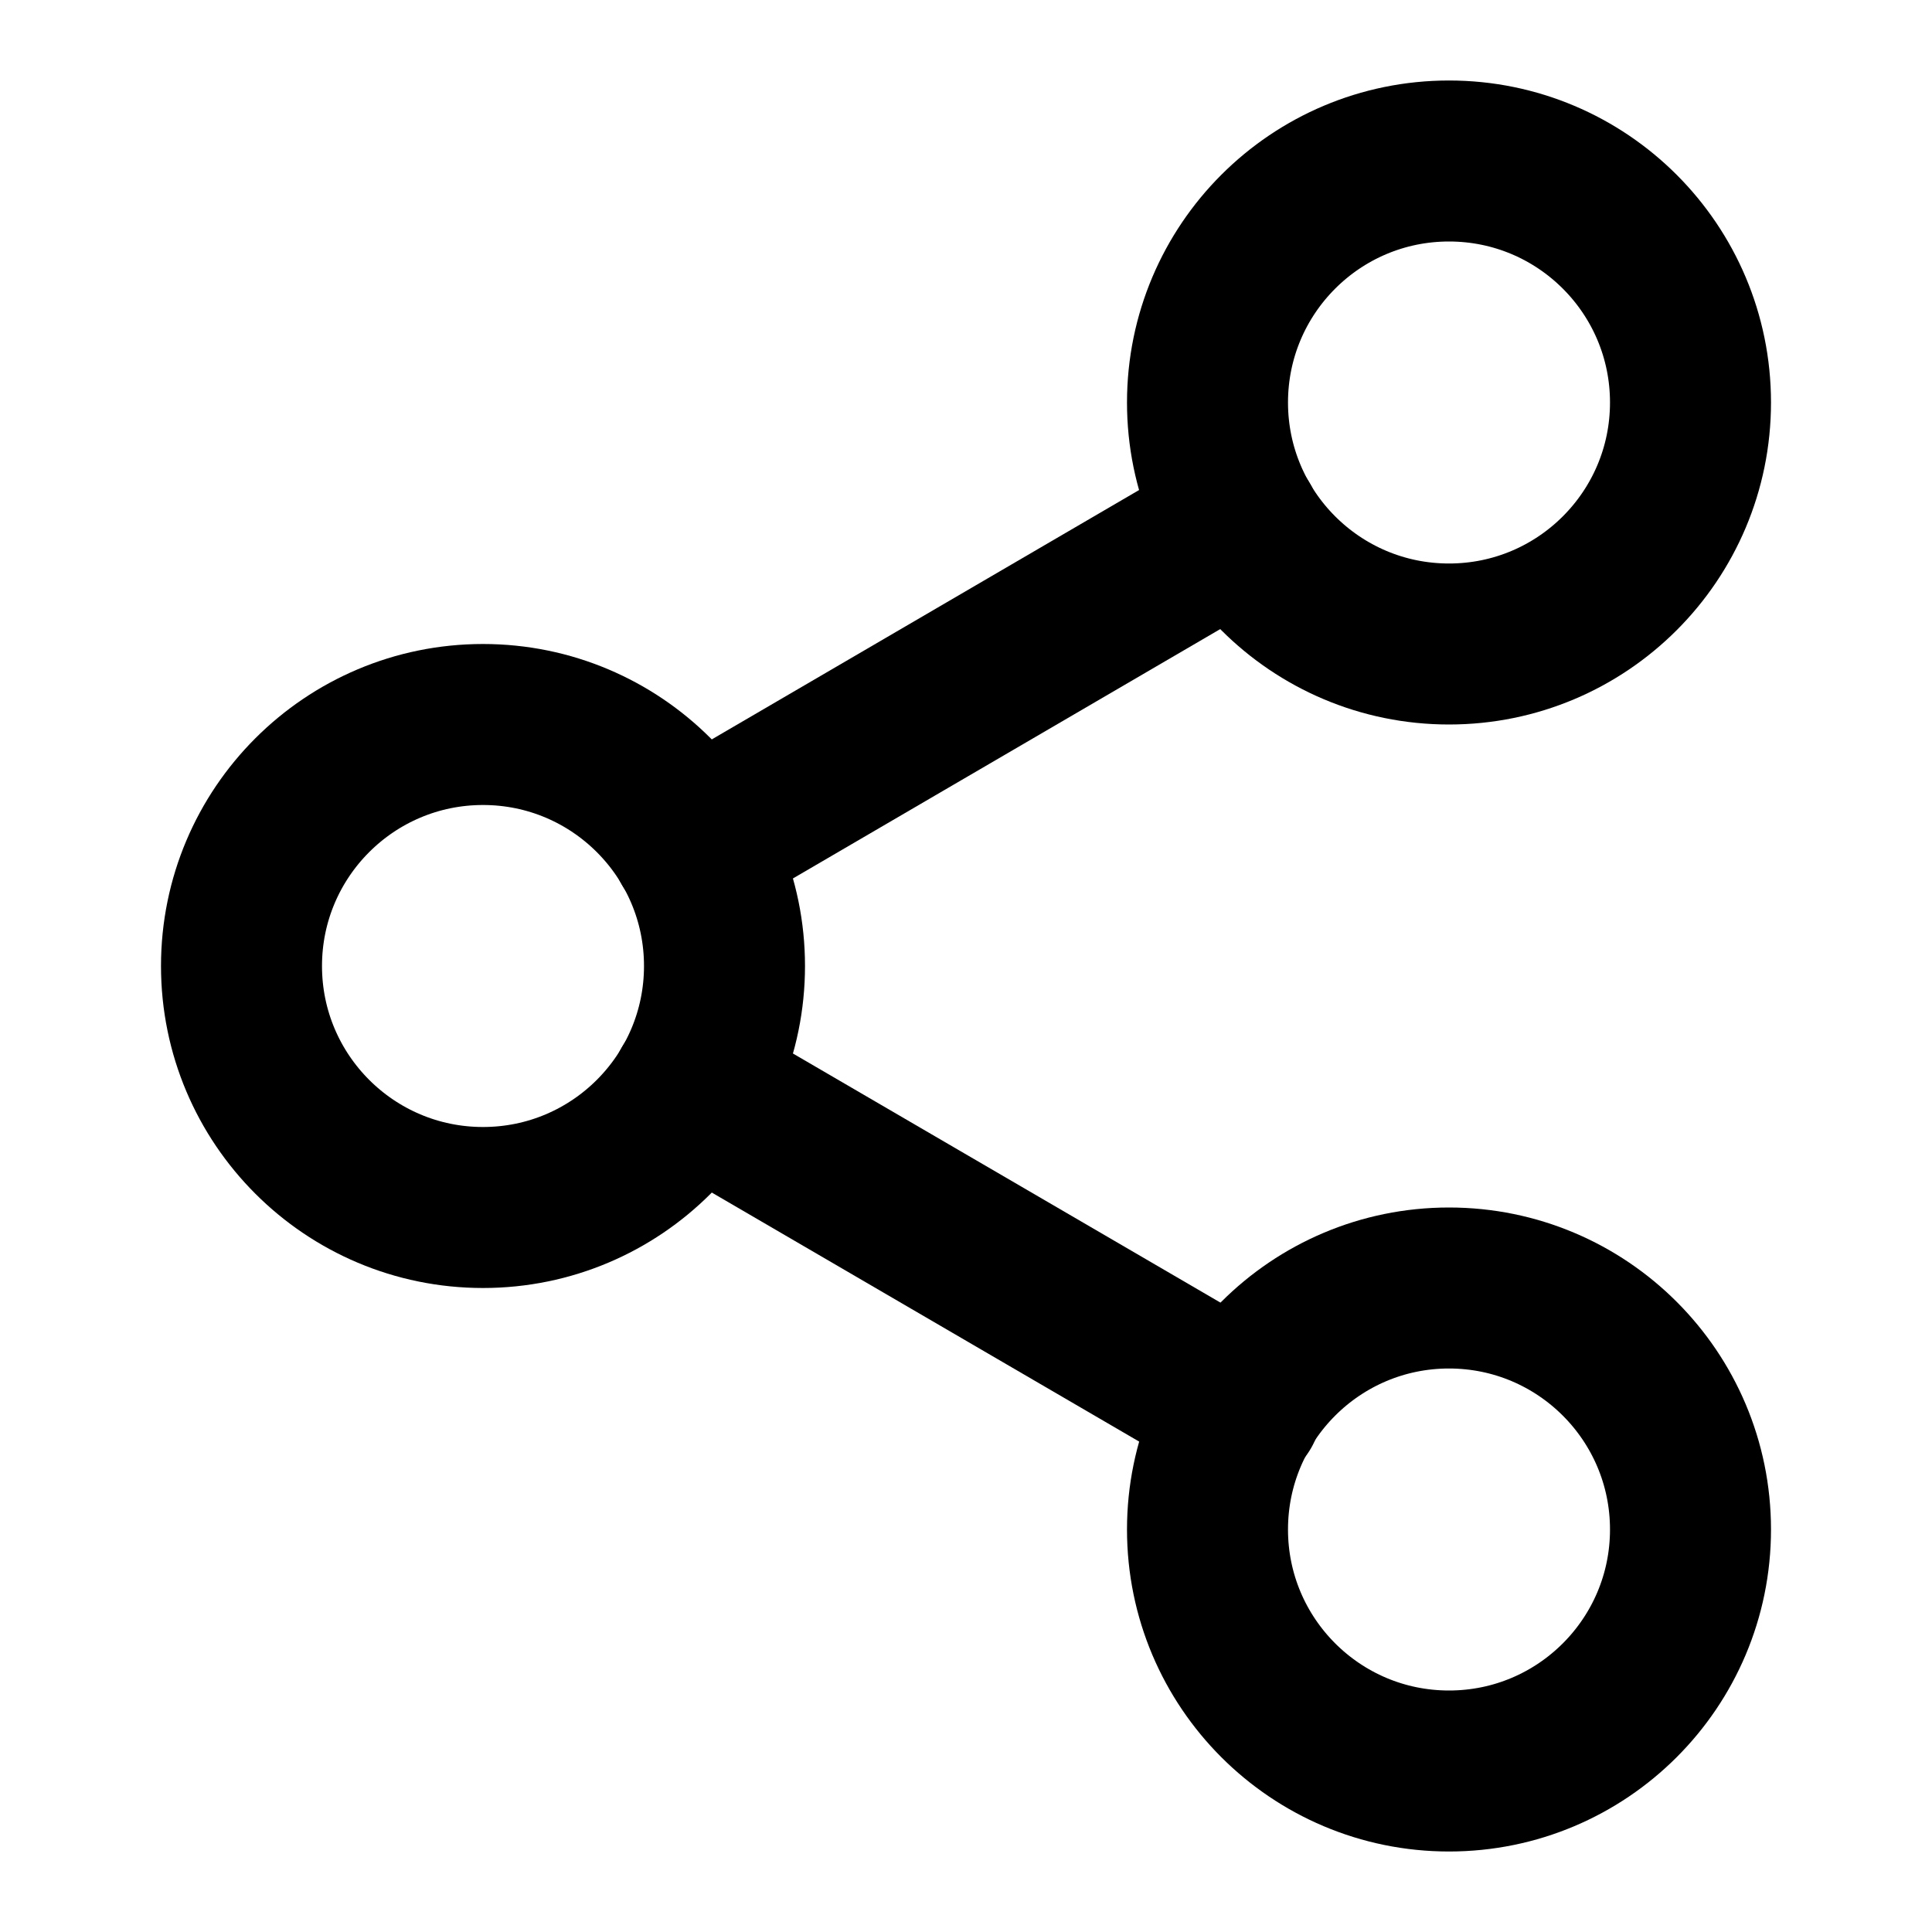
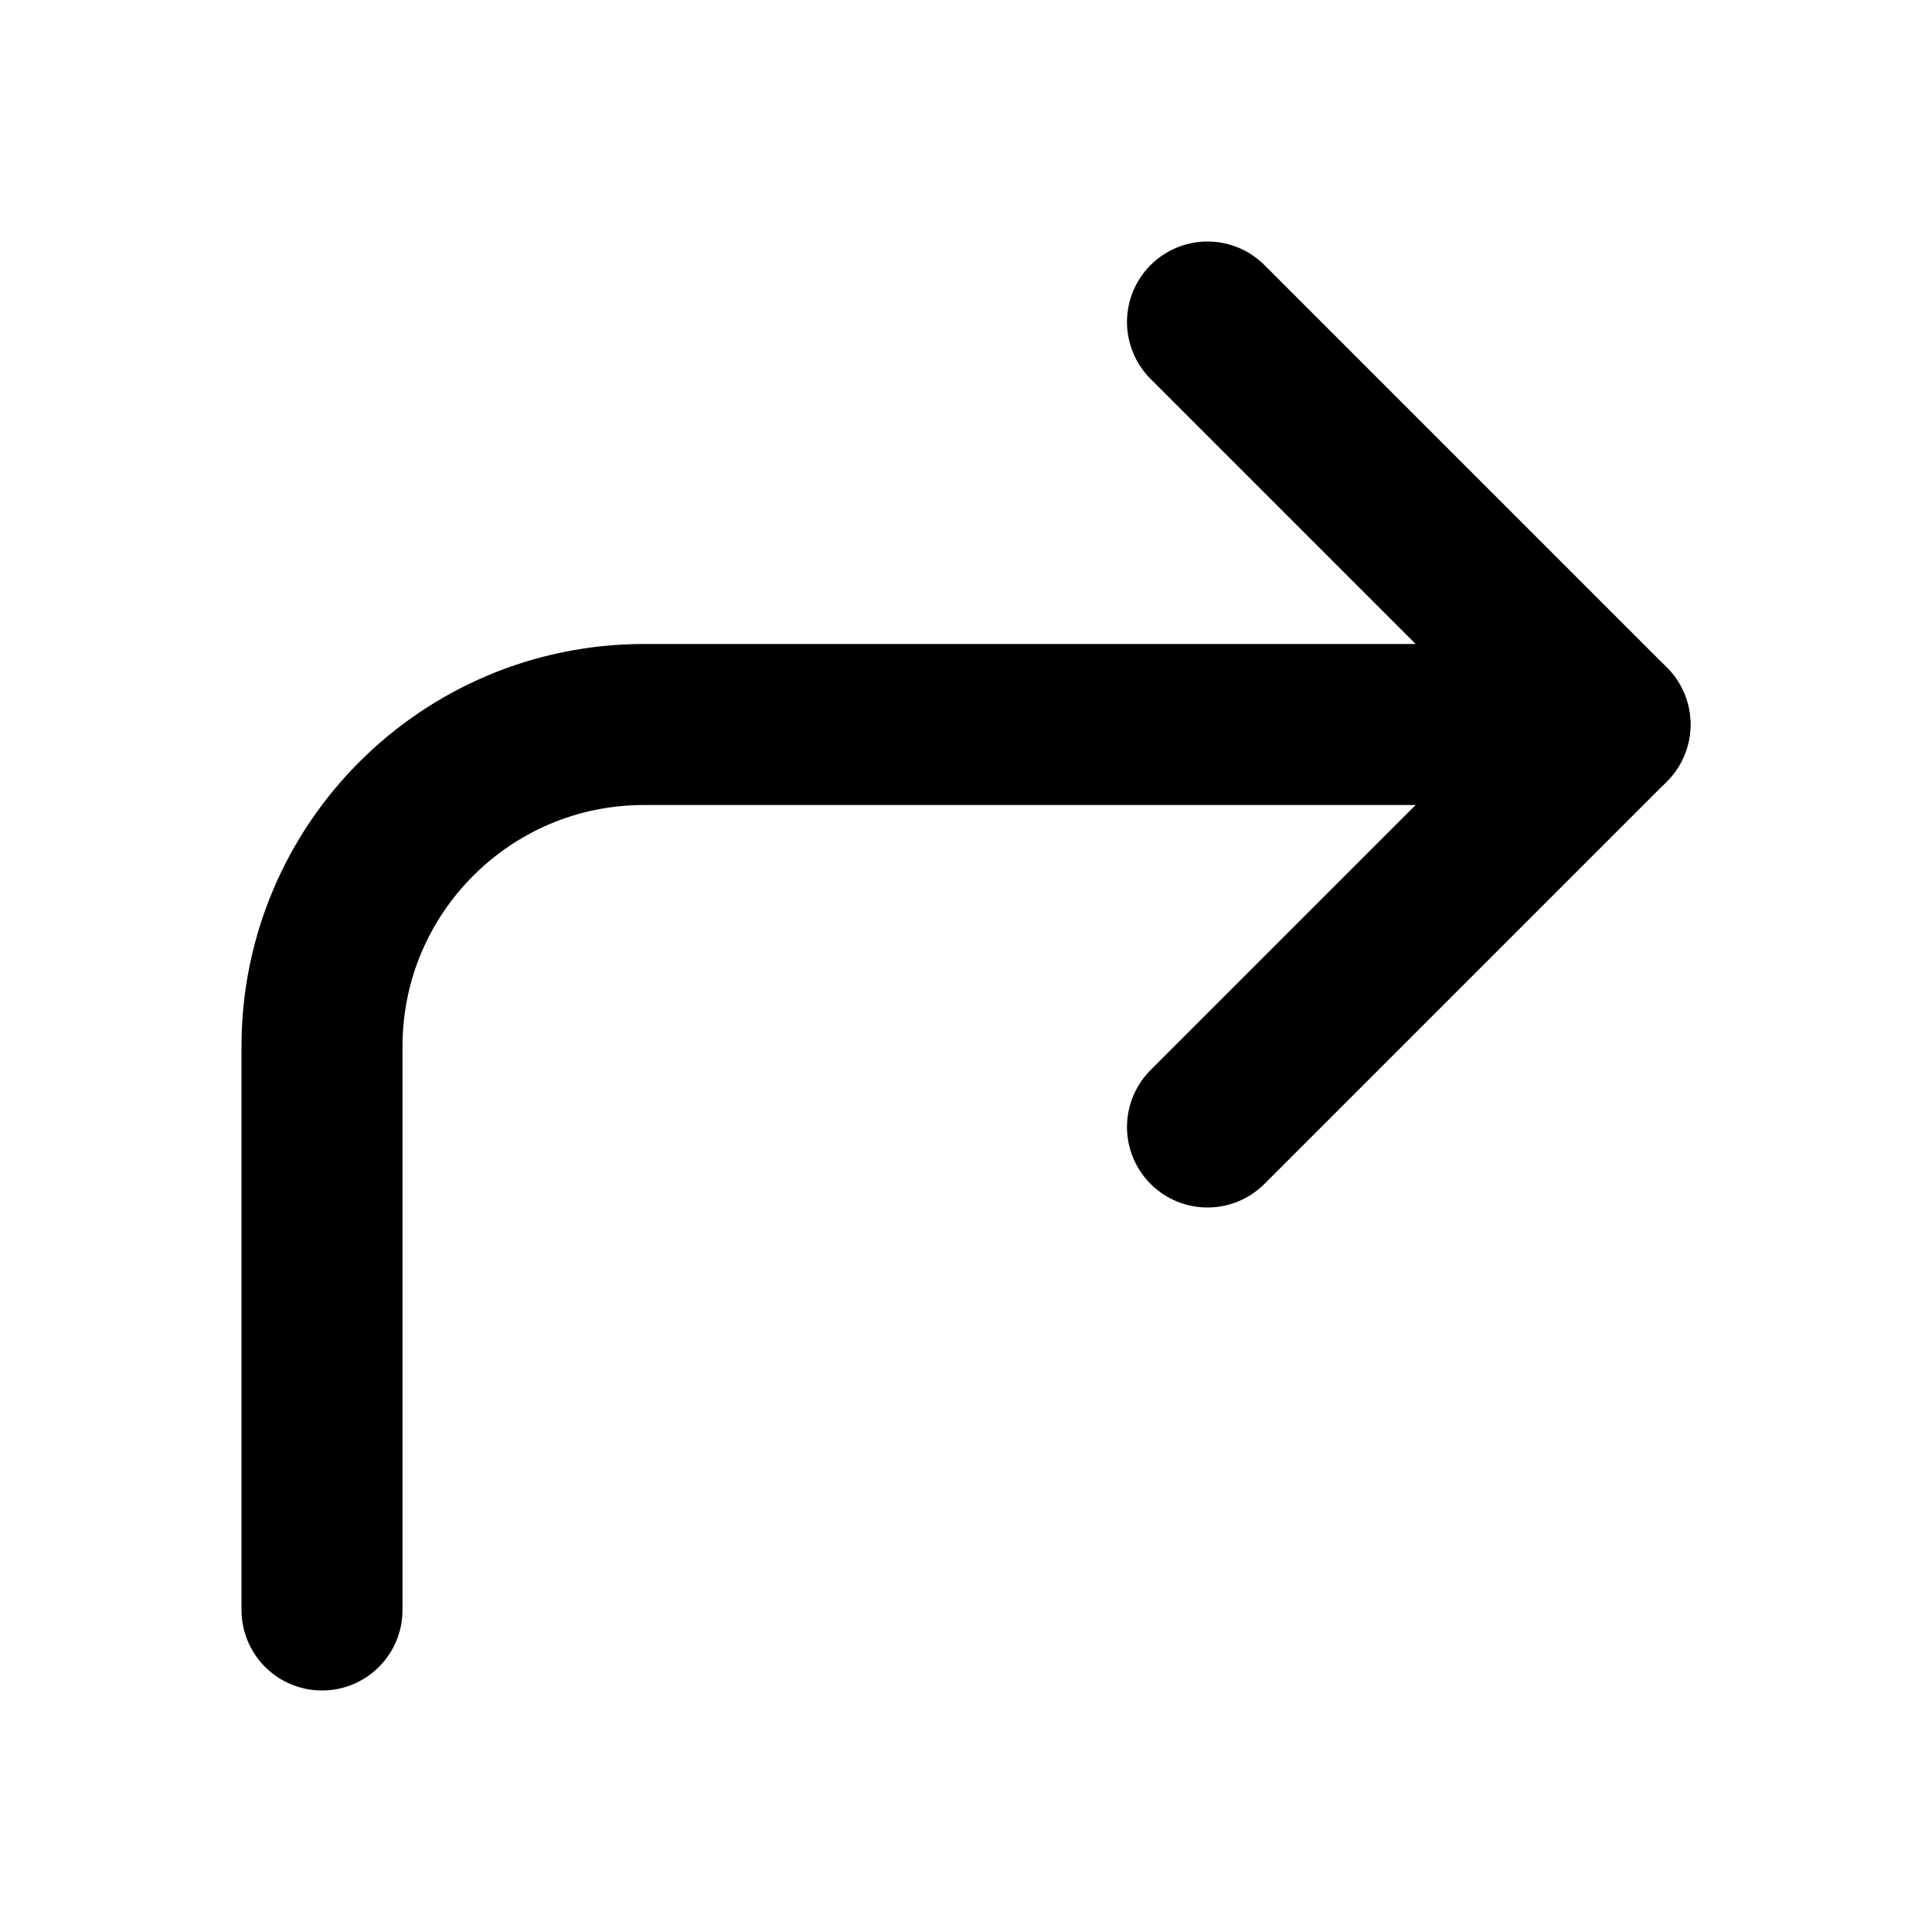
- <svg xmlns="http://www.w3.org/2000/svg" width="24" height="24" viewBox="0 0 24 24" fill="none" stroke="currentColor" stroke-width="2" stroke-linecap="round" stroke-linejoin="round">
-   <circle cx="18" cy="5" r="3" />
-   <circle cx="6" cy="12" r="3" />
-   <circle cx="18" cy="19" r="3" />
-   <path d="M8.59 13.51l6.83 3.98M15.41 6.51l-6.82 3.98" />
+ <svg xmlns="http://www.w3.org/2000/svg" style="fill:none" width="24" height="24" viewBox="0 0 24 24" fill="none" stroke="currentColor" stroke-width="2" stroke-linecap="round" stroke-linejoin="round">
+   <polyline points="15 14 20 9 15 4" />
+   <path d="M4 20v-7a4 4 0 0 1 4-4h12" />
</svg>
